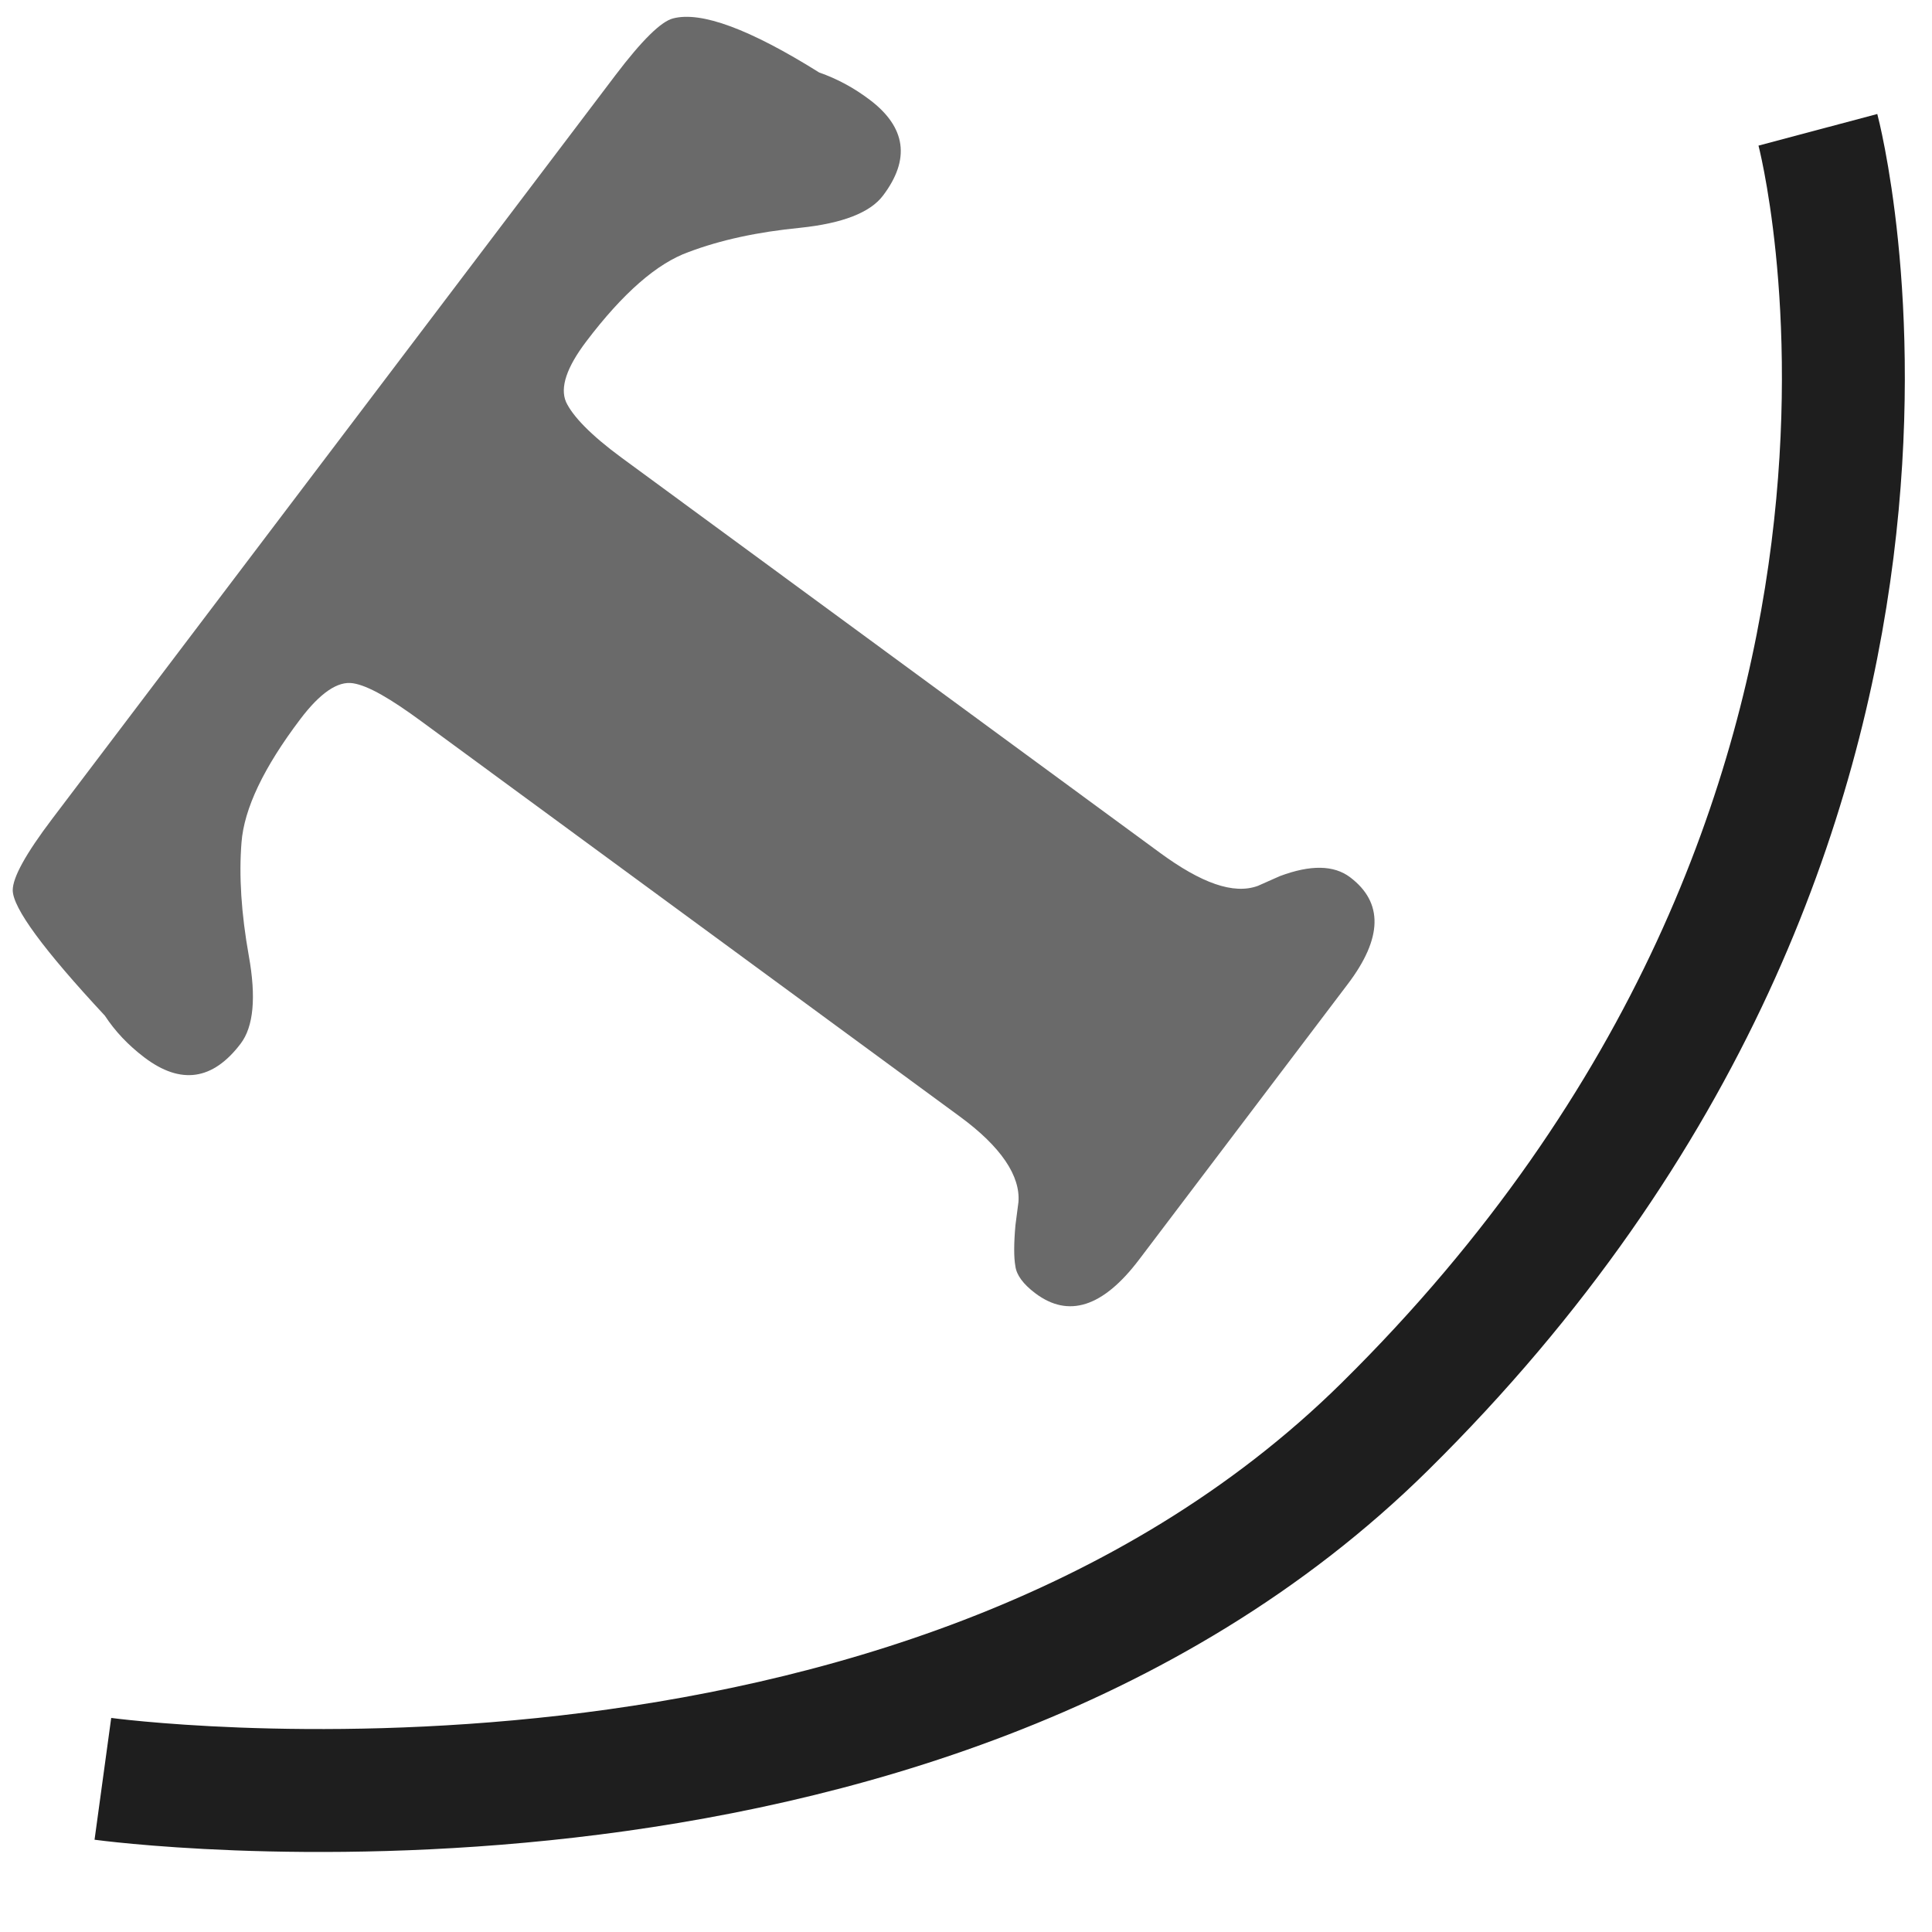
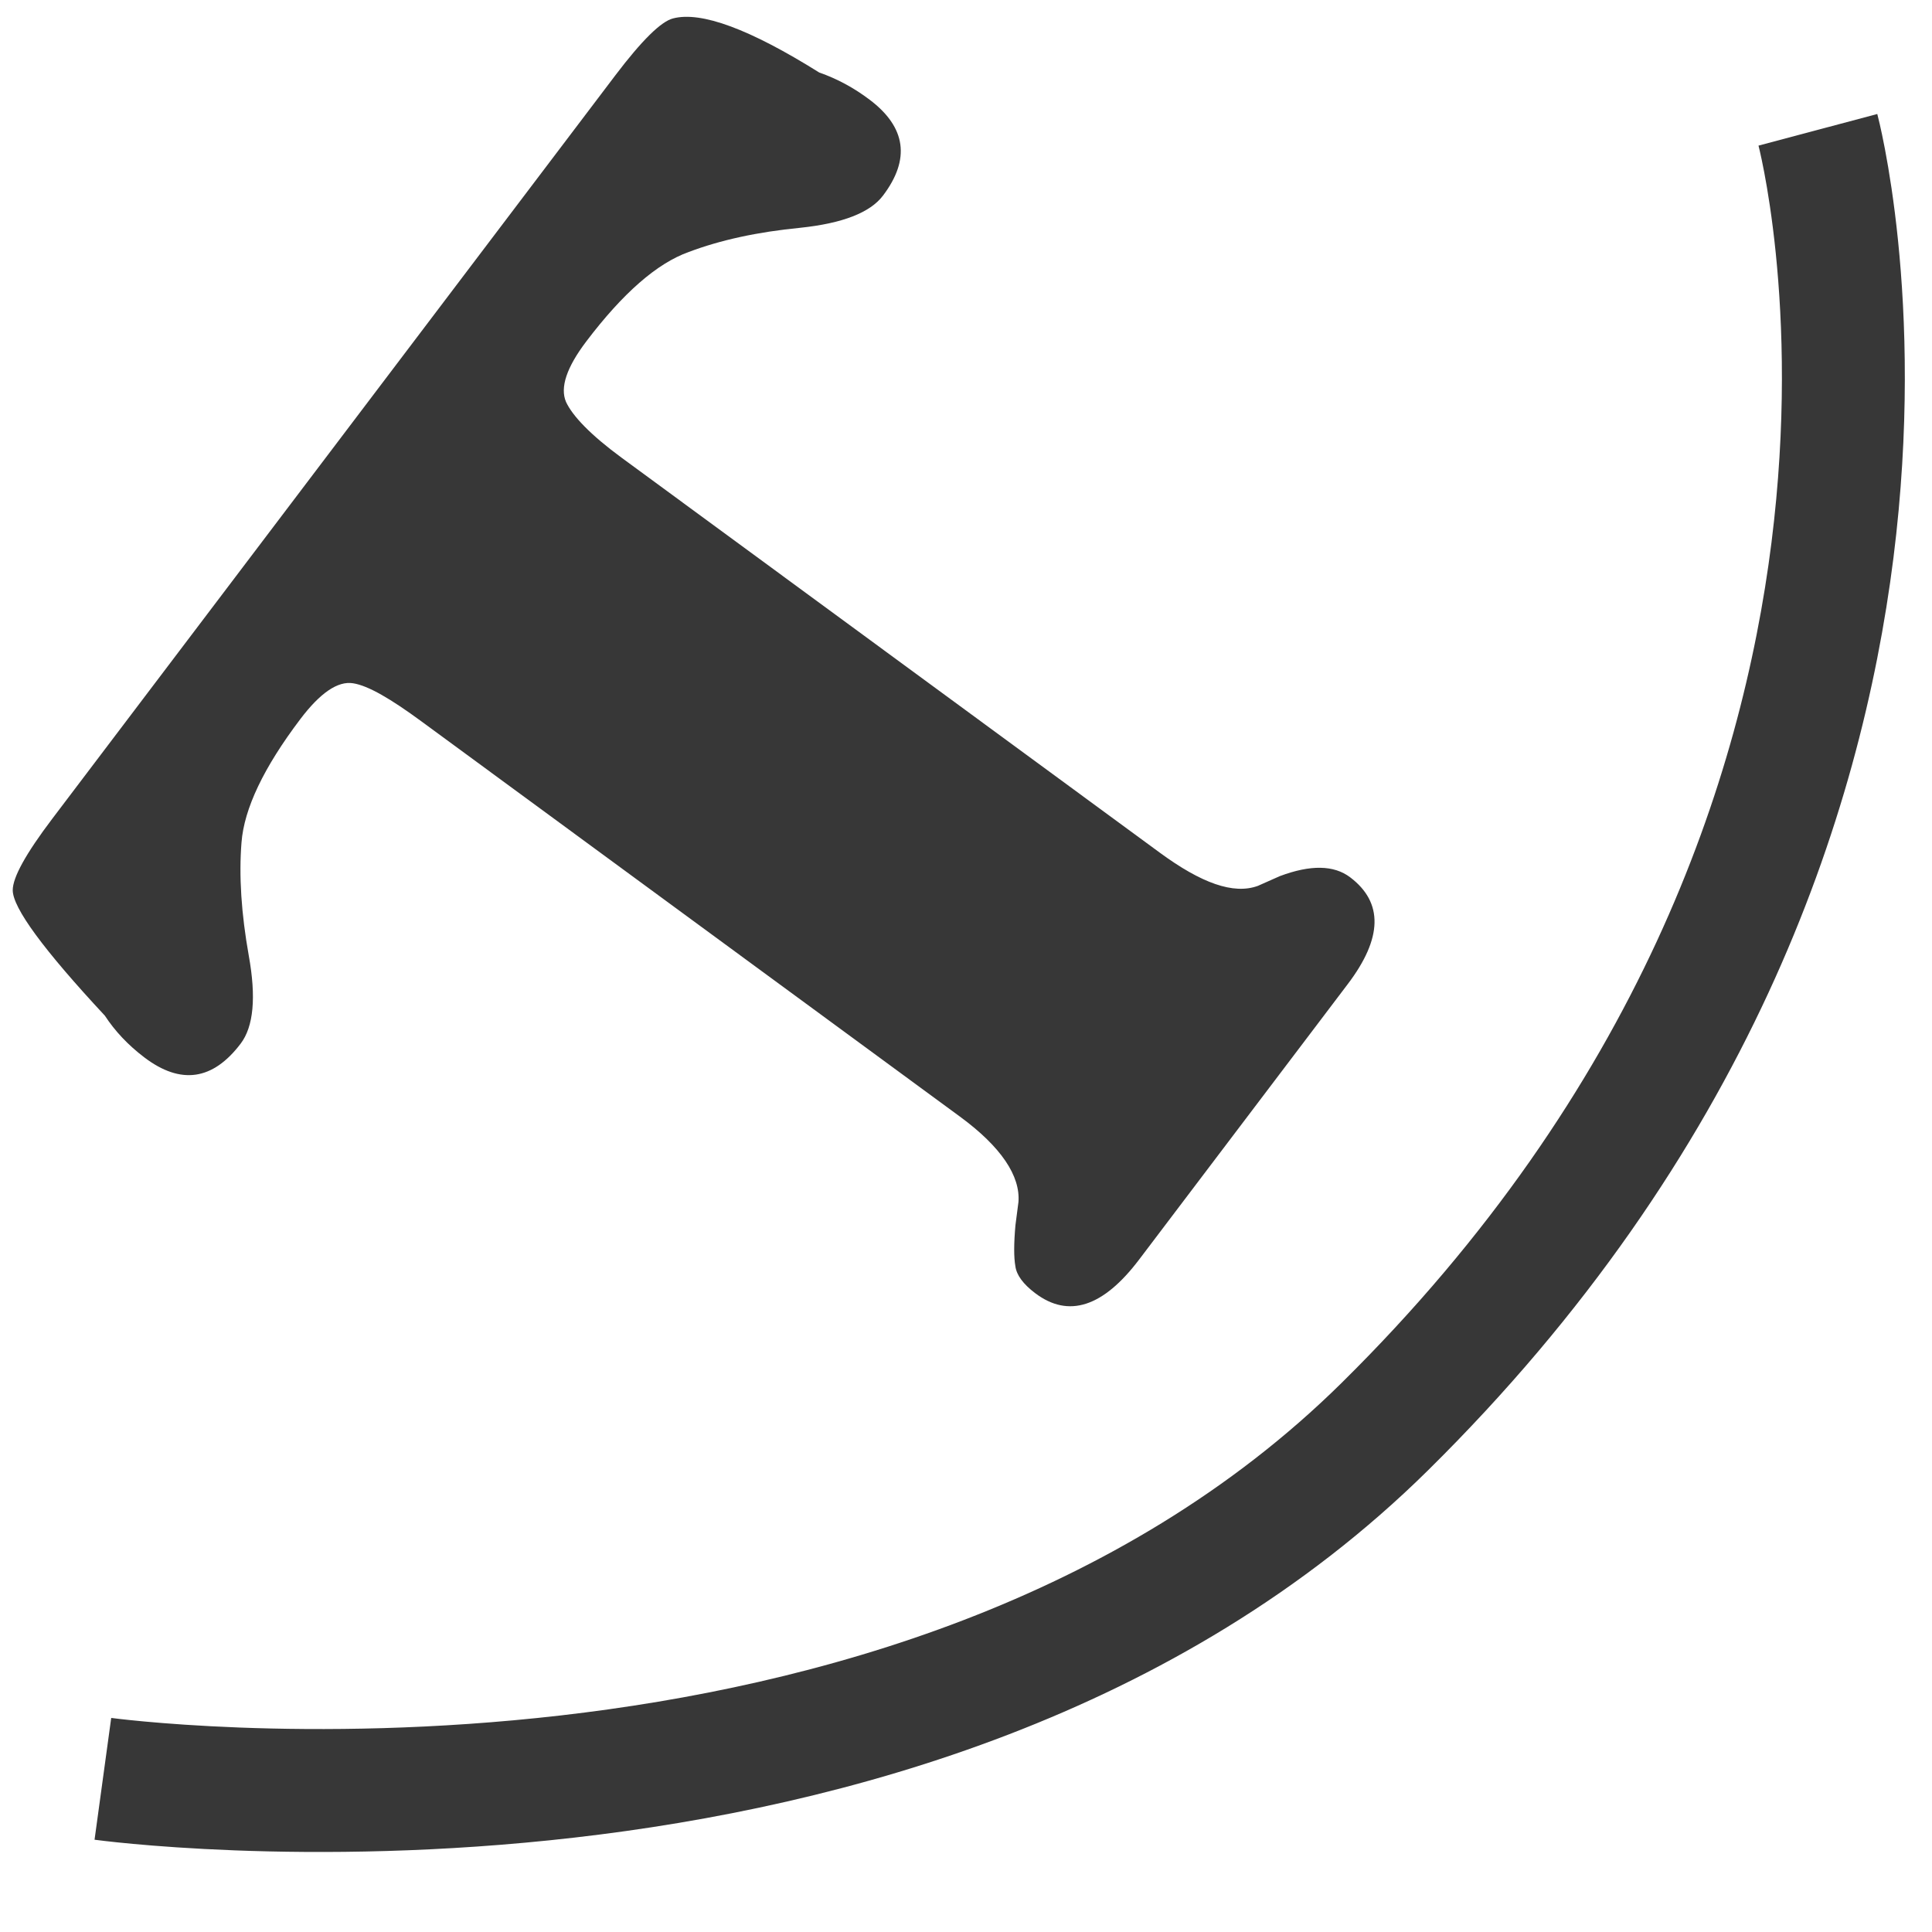
- <svg xmlns="http://www.w3.org/2000/svg" version="1.1" id="svg2" viewBox="0 0 32 32" height="32" width="32">
+ <svg xmlns="http://www.w3.org/2000/svg" width="32" height="32" viewBox="0 0 32 32" id="svg2" version="1.1">
  <defs id="defs4" />
-   <g style="display:none" id="layer3">
-     <path id="rect4360" d="m 2,0 0,4 0,6 4,0 0,-2 C 6,6 8,4 12,4 l 2,0 0,22 c 0,1 -1,2 -2,2 l -2,0 0,4 4,0 4,0 4,0 0,-4 -2,0 c -1,0 -2,-1 -2,-2 l 0,-22 2,0 c 4,0 6,2 6,4 l 0,2 4,0 L 30,0 6,0 Z" style="opacity:1;fill:#cacaca;fill-opacity:1;stroke:none;stroke-width:2;stroke-linecap:square;stroke-linejoin:miter;stroke-miterlimit:4;stroke-dasharray:none;stroke-dashoffset:1;stroke-opacity:1" />
+   <g id="layer3" style="display:none">
+     <path style="opacity:1;fill:#cacaca;fill-opacity:1;stroke:none;stroke-width:2;stroke-linecap:square;stroke-linejoin:miter;stroke-miterlimit:4;stroke-dasharray:none;stroke-dashoffset:1;stroke-opacity:1" d="m 2,0 0,4 0,6 4,0 0,-2 C 6,6 8,4 12,4 l 2,0 0,22 c 0,1 -1,2 -2,2 l -2,0 0,4 4,0 4,0 4,0 0,-4 -2,0 c -1,0 -2,-1 -2,-2 l 0,-22 2,0 c 4,0 6,2 6,4 l 0,2 4,0 L 30,0 6,0 Z" id="rect4360" />
  </g>
-   <g id="g4154" style="display:inline">
-     <path id="path4149-2" d="m 30.11,2.15 c 0,0 3.036,11.404 -7.176,21.482 -7.775,7.672 -21.23,5.831 -21.23,5.831" style="display:inline;fill:none;fill-rule:evenodd;stroke:#1e1e1e;stroke-width:2.036;stroke-linecap:butt;stroke-linejoin:miter;stroke-miterlimit:4;stroke-dasharray:none;stroke-opacity:1" />
-     <path id="path4293" style="font-style:normal;font-variant:normal;font-weight:bold;font-stretch:normal;font-size:76.156px;line-height:50%;font-family:JasmineUPC;-inkscape-font-specification:'JasmineUPC, Bold';text-align:start;letter-spacing:0px;word-spacing:0px;writing-mode:lr-tb;text-anchor:start;display:inline;opacity:0.594;fill:#050505;fill-opacity:1;stroke:none;stroke-width:1px;stroke-linecap:butt;stroke-linejoin:miter;stroke-opacity:1" d="m 6.984,11.951 c -0.512,-0.376 -0.885,-0.595 -1.137,-0.634 -0.252,-0.04 -0.543,0.158 -0.873,0.594 -0.606,0.801 -0.931,1.482 -0.974,2.044 -0.044,0.551 -0.004,1.176 0.121,1.876 0.124,0.688 0.079,1.173 -0.135,1.455 -0.461,0.608 -0.992,0.685 -1.594,0.229 -0.269,-0.204 -0.487,-0.435 -0.655,-0.692 -1.017,-1.093 -1.525,-1.785 -1.526,-2.078 -6.2e-4,-0.212 0.217,-0.606 0.654,-1.183 L 10.194,1.245 c 0.437,-0.576 0.755,-0.89 0.954,-0.94 0.465,-0.122 1.272,0.177 2.421,0.896 0.295,0.103 0.574,0.253 0.837,0.452 0.602,0.456 0.675,0.985 0.219,1.587 -0.213,0.282 -0.671,0.46 -1.372,0.533 -0.707,0.069 -1.323,0.203 -1.846,0.401 -0.525,0.187 -1.09,0.681 -1.697,1.482 -0.325,0.429 -0.437,0.763 -0.335,1.001 0.107,0.232 0.407,0.547 0.919,0.923 l 8.916,6.543 c 0.687,0.504 1.22,0.697 1.624,0.55 l 0.365,-0.162 c 0.507,-0.19 0.895,-0.184 1.164,0.02 0.551,0.417 0.538,1.007 -0.04,1.769 l -3.456,4.563 c -0.597,0.788 -1.17,0.973 -1.721,0.556 -0.199,-0.15 -0.308,-0.299 -0.328,-0.445 -0.027,-0.151 -0.026,-0.378 7.8e-4,-0.68 l 0.05,-0.385 c 0.033,-0.429 -0.283,-0.911 -0.97,-1.415 z" />
+   <g style="display:inline" id="g4154">
+     <path style="display:inline;fill:none;fill-rule:evenodd;stroke:#373737;stroke-width:2.036;stroke-linecap:butt;stroke-linejoin:miter;stroke-miterlimit:4;stroke-dasharray:none;stroke-opacity:1" d="m 30.11,2.15 c 0,0 3.036,11.404 -7.176,21.482 -7.775,7.672 -21.23,5.831 -21.23,5.831" id="path4149-2" />
+     <path d="m 6.984,11.951 c -0.512,-0.376 -0.885,-0.595 -1.137,-0.634 -0.252,-0.04 -0.543,0.158 -0.873,0.594 -0.606,0.801 -0.931,1.482 -0.974,2.044 -0.044,0.551 -0.004,1.176 0.121,1.876 0.124,0.688 0.079,1.173 -0.135,1.455 -0.461,0.608 -0.992,0.685 -1.594,0.229 -0.269,-0.204 -0.487,-0.435 -0.655,-0.692 -1.017,-1.093 -1.525,-1.785 -1.526,-2.078 -6.2e-4,-0.212 0.217,-0.606 0.654,-1.183 L 10.194,1.245 c 0.437,-0.576 0.755,-0.89 0.954,-0.94 0.465,-0.122 1.272,0.177 2.421,0.896 0.295,0.103 0.574,0.253 0.837,0.452 0.602,0.456 0.675,0.985 0.219,1.587 -0.213,0.282 -0.671,0.46 -1.372,0.533 -0.707,0.069 -1.323,0.203 -1.846,0.401 -0.525,0.187 -1.09,0.681 -1.697,1.482 -0.325,0.429 -0.437,0.763 -0.335,1.001 0.107,0.232 0.407,0.547 0.919,0.923 l 8.916,6.543 c 0.687,0.504 1.22,0.697 1.624,0.55 l 0.365,-0.162 c 0.507,-0.19 0.895,-0.184 1.164,0.02 0.551,0.417 0.538,1.007 -0.04,1.769 l -3.456,4.563 c -0.597,0.788 -1.17,0.973 -1.721,0.556 -0.199,-0.15 -0.308,-0.299 -0.328,-0.445 -0.027,-0.151 -0.026,-0.378 7.8e-4,-0.68 l 0.05,-0.385 c 0.033,-0.429 -0.283,-0.911 -0.97,-1.415 z" style="font-style:normal;font-variant:normal;font-weight:bold;font-stretch:normal;font-size:76.156px;line-height:50%;font-family:JasmineUPC;-inkscape-font-specification:'JasmineUPC, Bold';text-align:start;letter-spacing:0px;word-spacing:0px;writing-mode:lr-tb;text-anchor:start;display:inline;opacity:1;fill:#373737;fill-opacity:1;stroke:none;stroke-width:1px;stroke-linecap:butt;stroke-linejoin:miter;stroke-opacity:1" id="path4293" />
  </g>
</svg>
